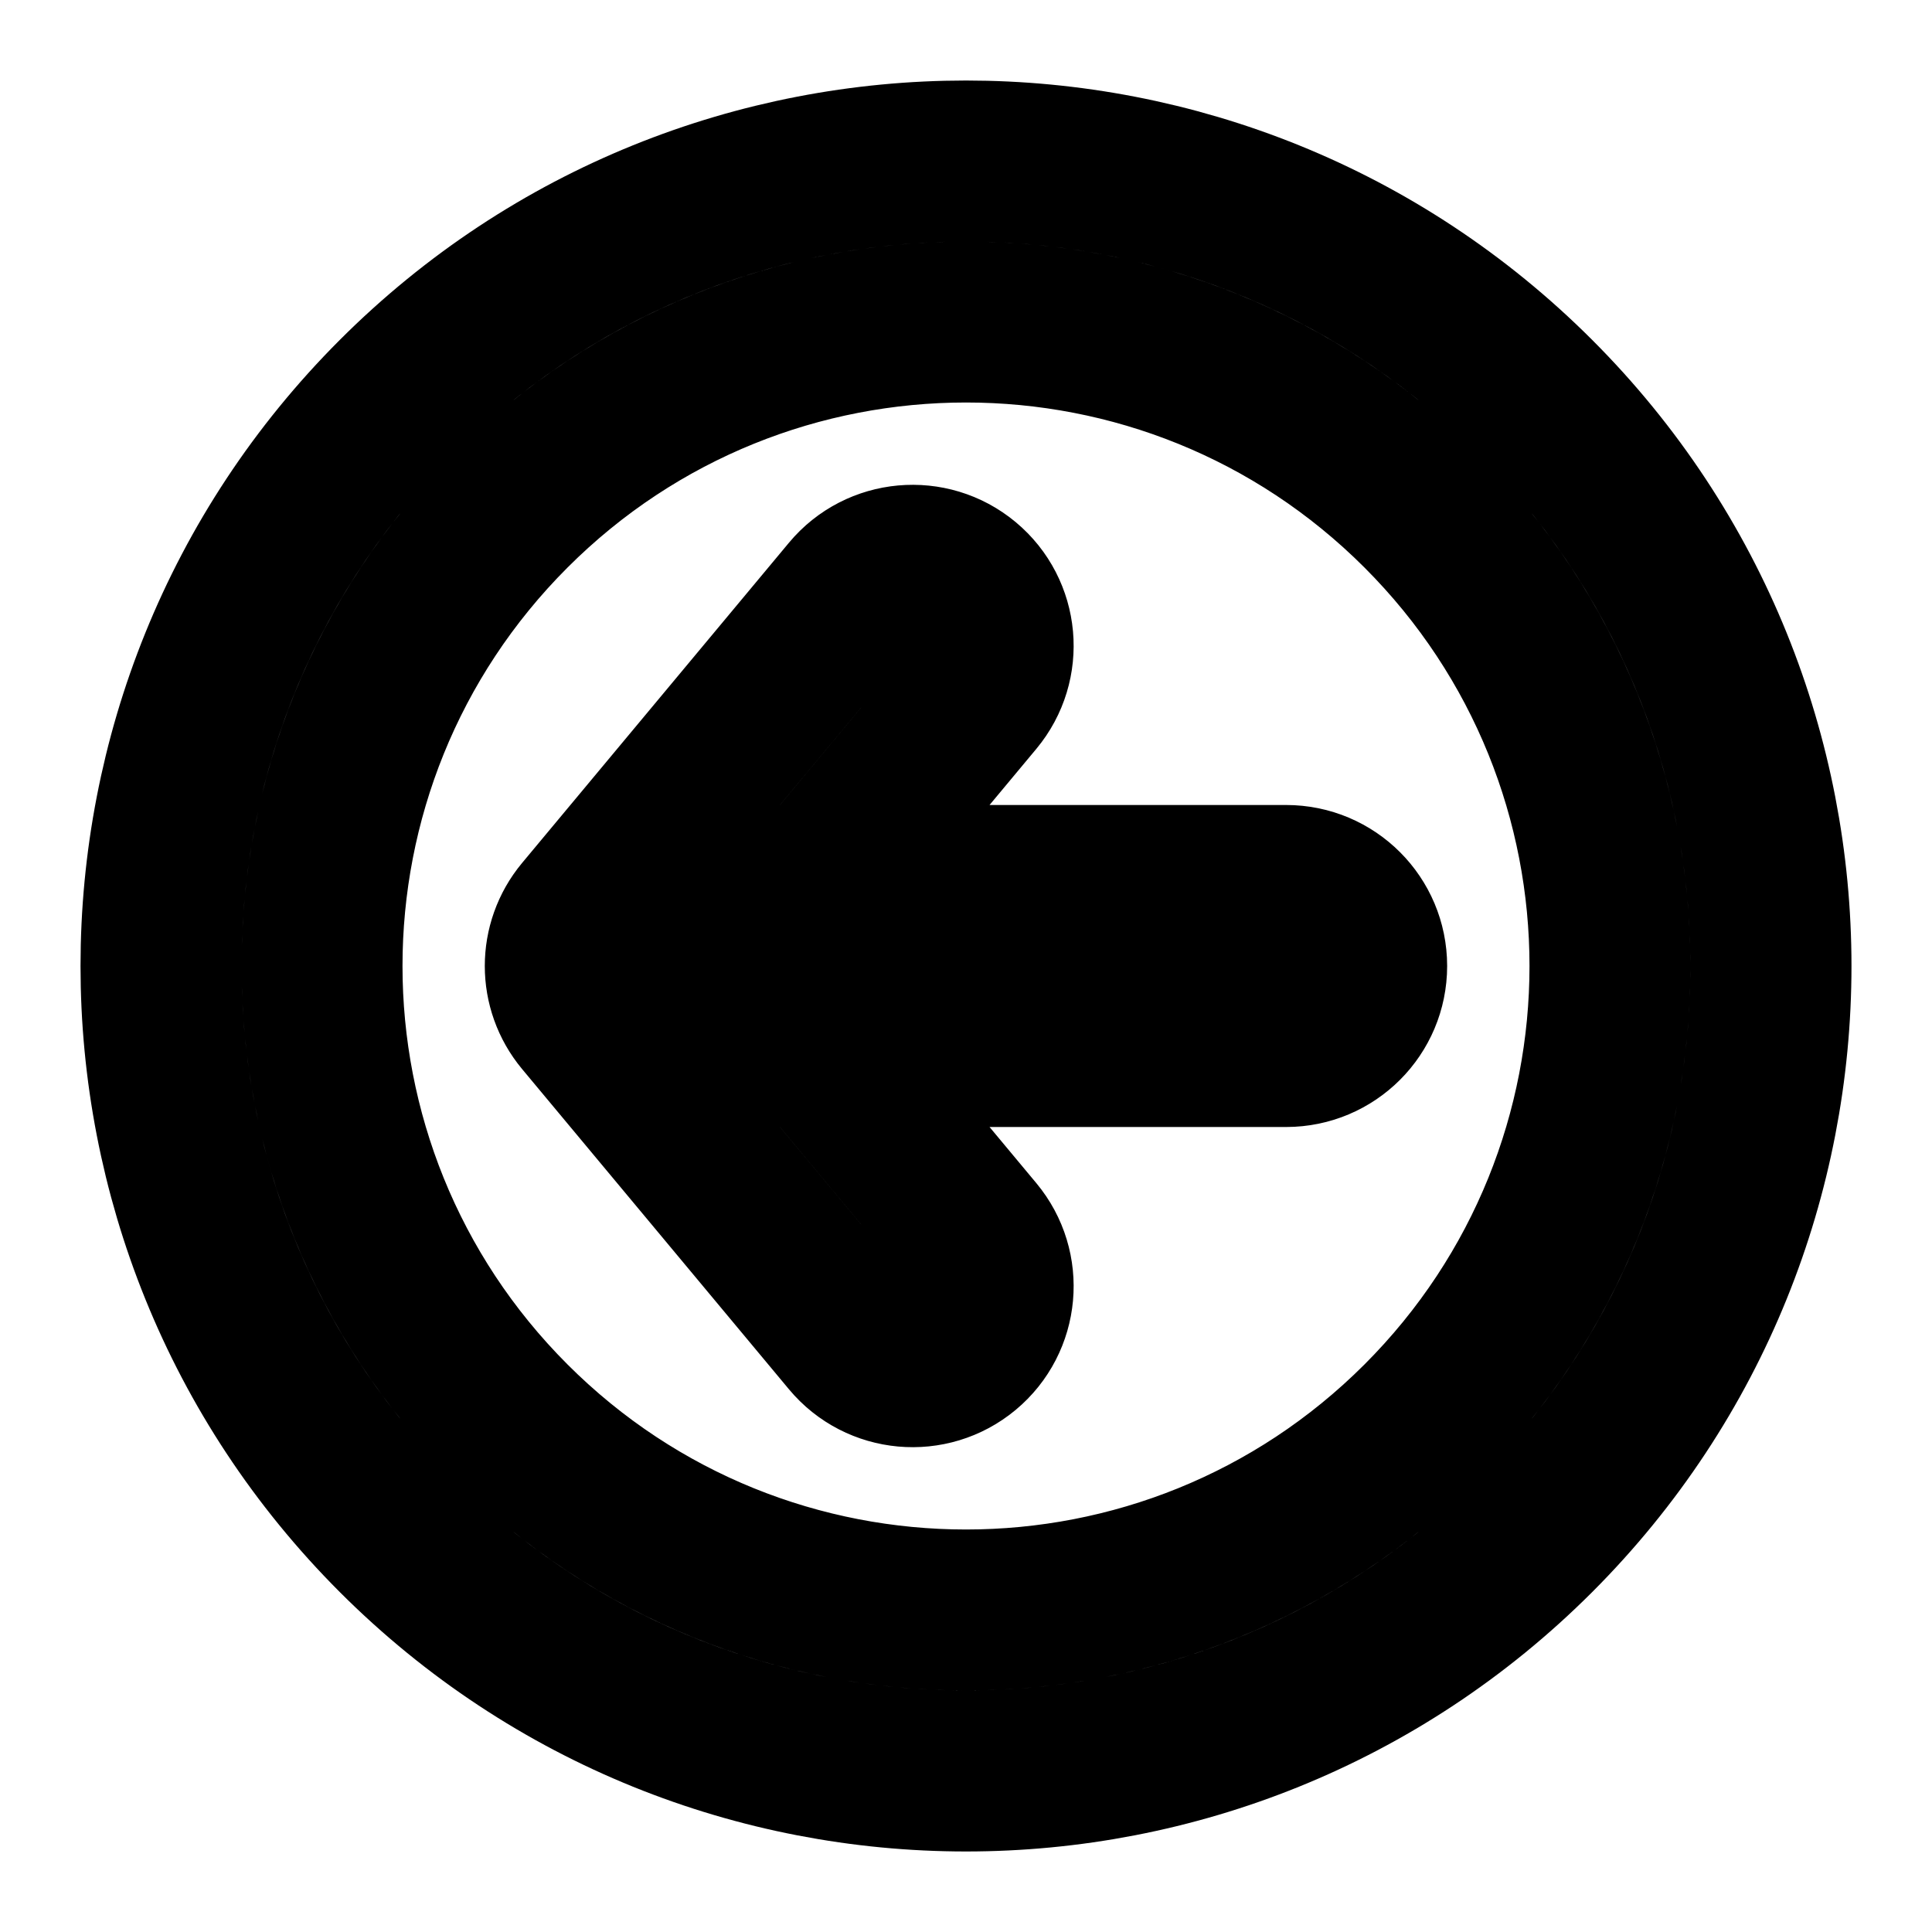
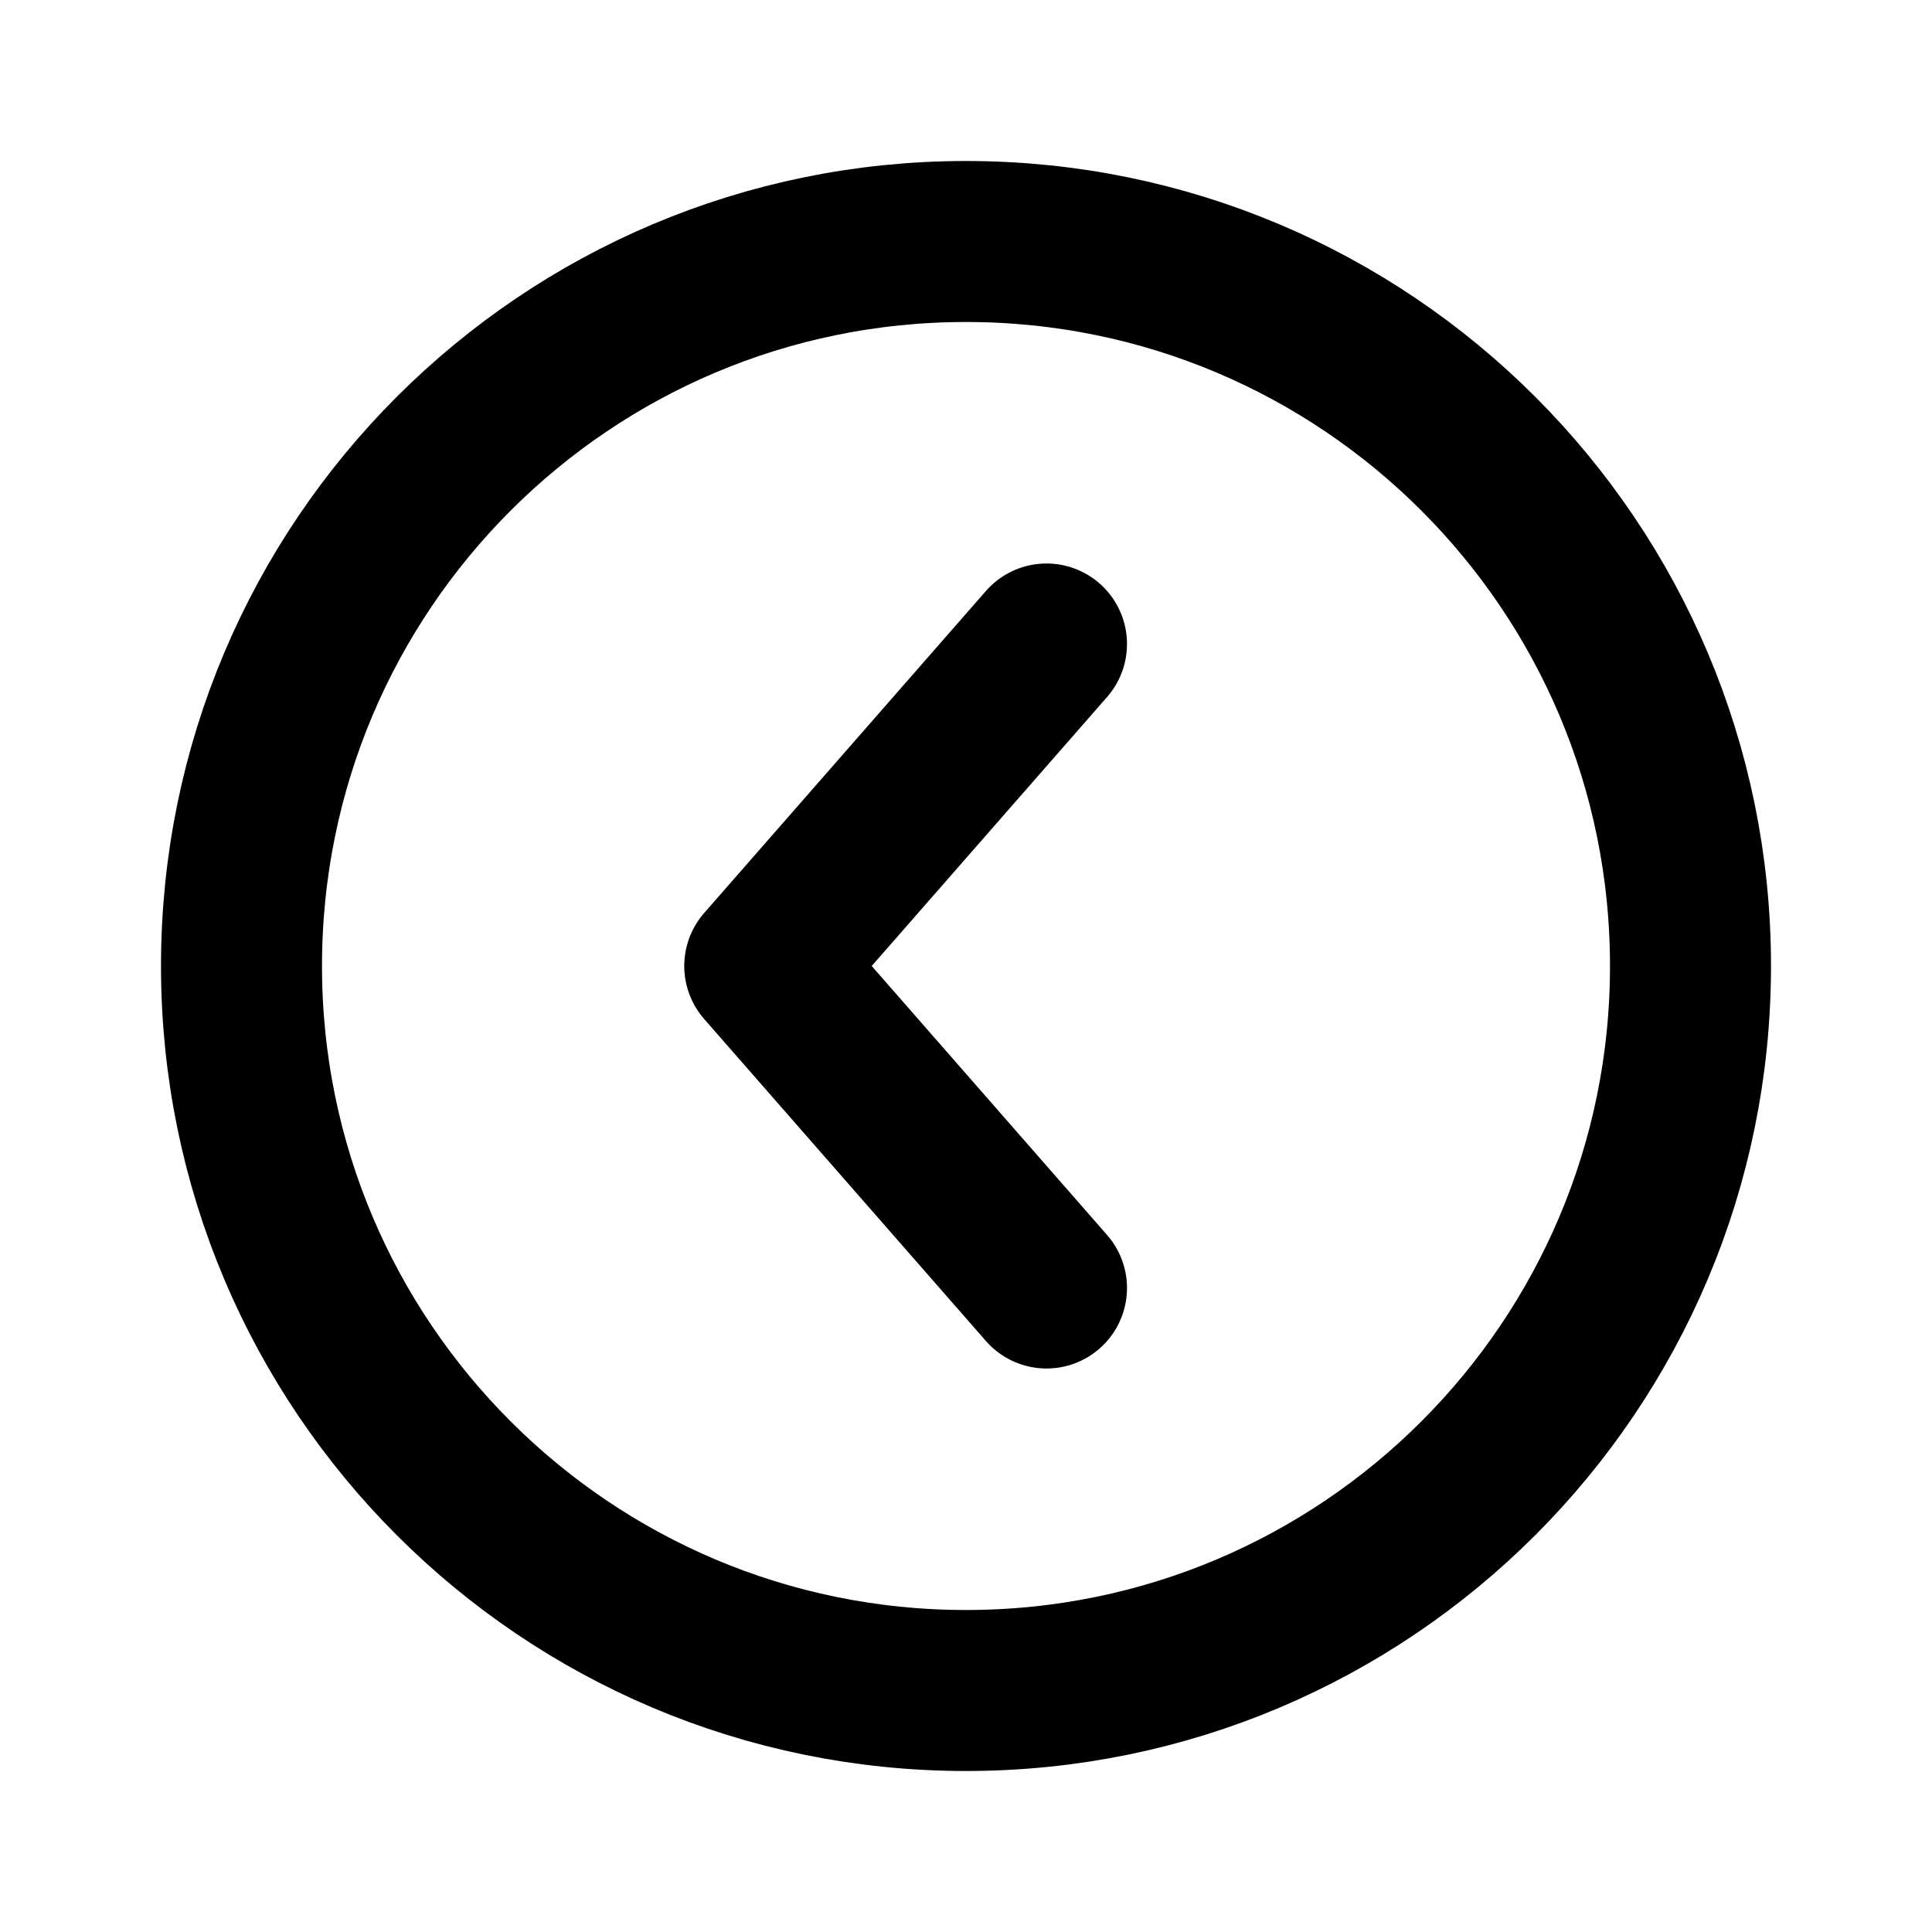
<svg xmlns="http://www.w3.org/2000/svg" width="24" height="24" viewBox="0 0 24 24" fill="none">
-   <path d="M10.569 7.382C10.922 6.958 11.553 6.901 11.977 7.254C12.402 7.608 12.459 8.238 12.105 8.663L10.569 7.382ZM8.022 12L7.254 12.64C6.945 12.269 6.945 11.731 7.254 11.36L8.022 12ZM12.105 15.337C12.459 15.762 12.402 16.392 11.977 16.746C11.553 17.099 10.922 17.042 10.569 16.618L12.105 15.337ZM15.977 11C16.53 11 16.977 11.448 16.977 12C16.977 12.552 16.53 13 15.977 13V11ZM12.105 8.663L8.791 12.64L7.254 11.36L10.569 7.382L12.105 8.663ZM8.791 11.36L12.105 15.337L10.569 16.618L7.254 12.64L8.791 11.36ZM8.022 11H15.977V13H8.022V11ZM6.343 17.657C3.219 14.533 3.219 9.467 6.343 6.343L4.929 4.929C1.024 8.834 1.024 15.166 4.929 19.071L6.343 17.657ZM6.343 6.343C9.467 3.219 14.533 3.219 17.657 6.343L19.071 4.929C15.166 1.024 8.834 1.024 4.929 4.929L6.343 6.343ZM17.657 6.343C20.781 9.467 20.781 14.533 17.657 17.657L19.071 19.071C22.976 15.166 22.976 8.834 19.071 4.929L17.657 6.343ZM17.657 17.657C14.533 20.781 9.467 20.781 6.343 17.657L4.929 19.071C8.834 22.976 15.166 22.976 19.071 19.071L17.657 17.657Z" stroke="black" stroke-width="2" stroke-linecap="round" stroke-linejoin="round" />
+   <circle cx="12" cy="12" r="9" stroke="black" stroke-width="2" stroke-linecap="round" />
+   <path d="M13 8L9.5 12L13 16" stroke="black" stroke-width="2" stroke-linecap="round" stroke-linejoin="round" />
</svg>
